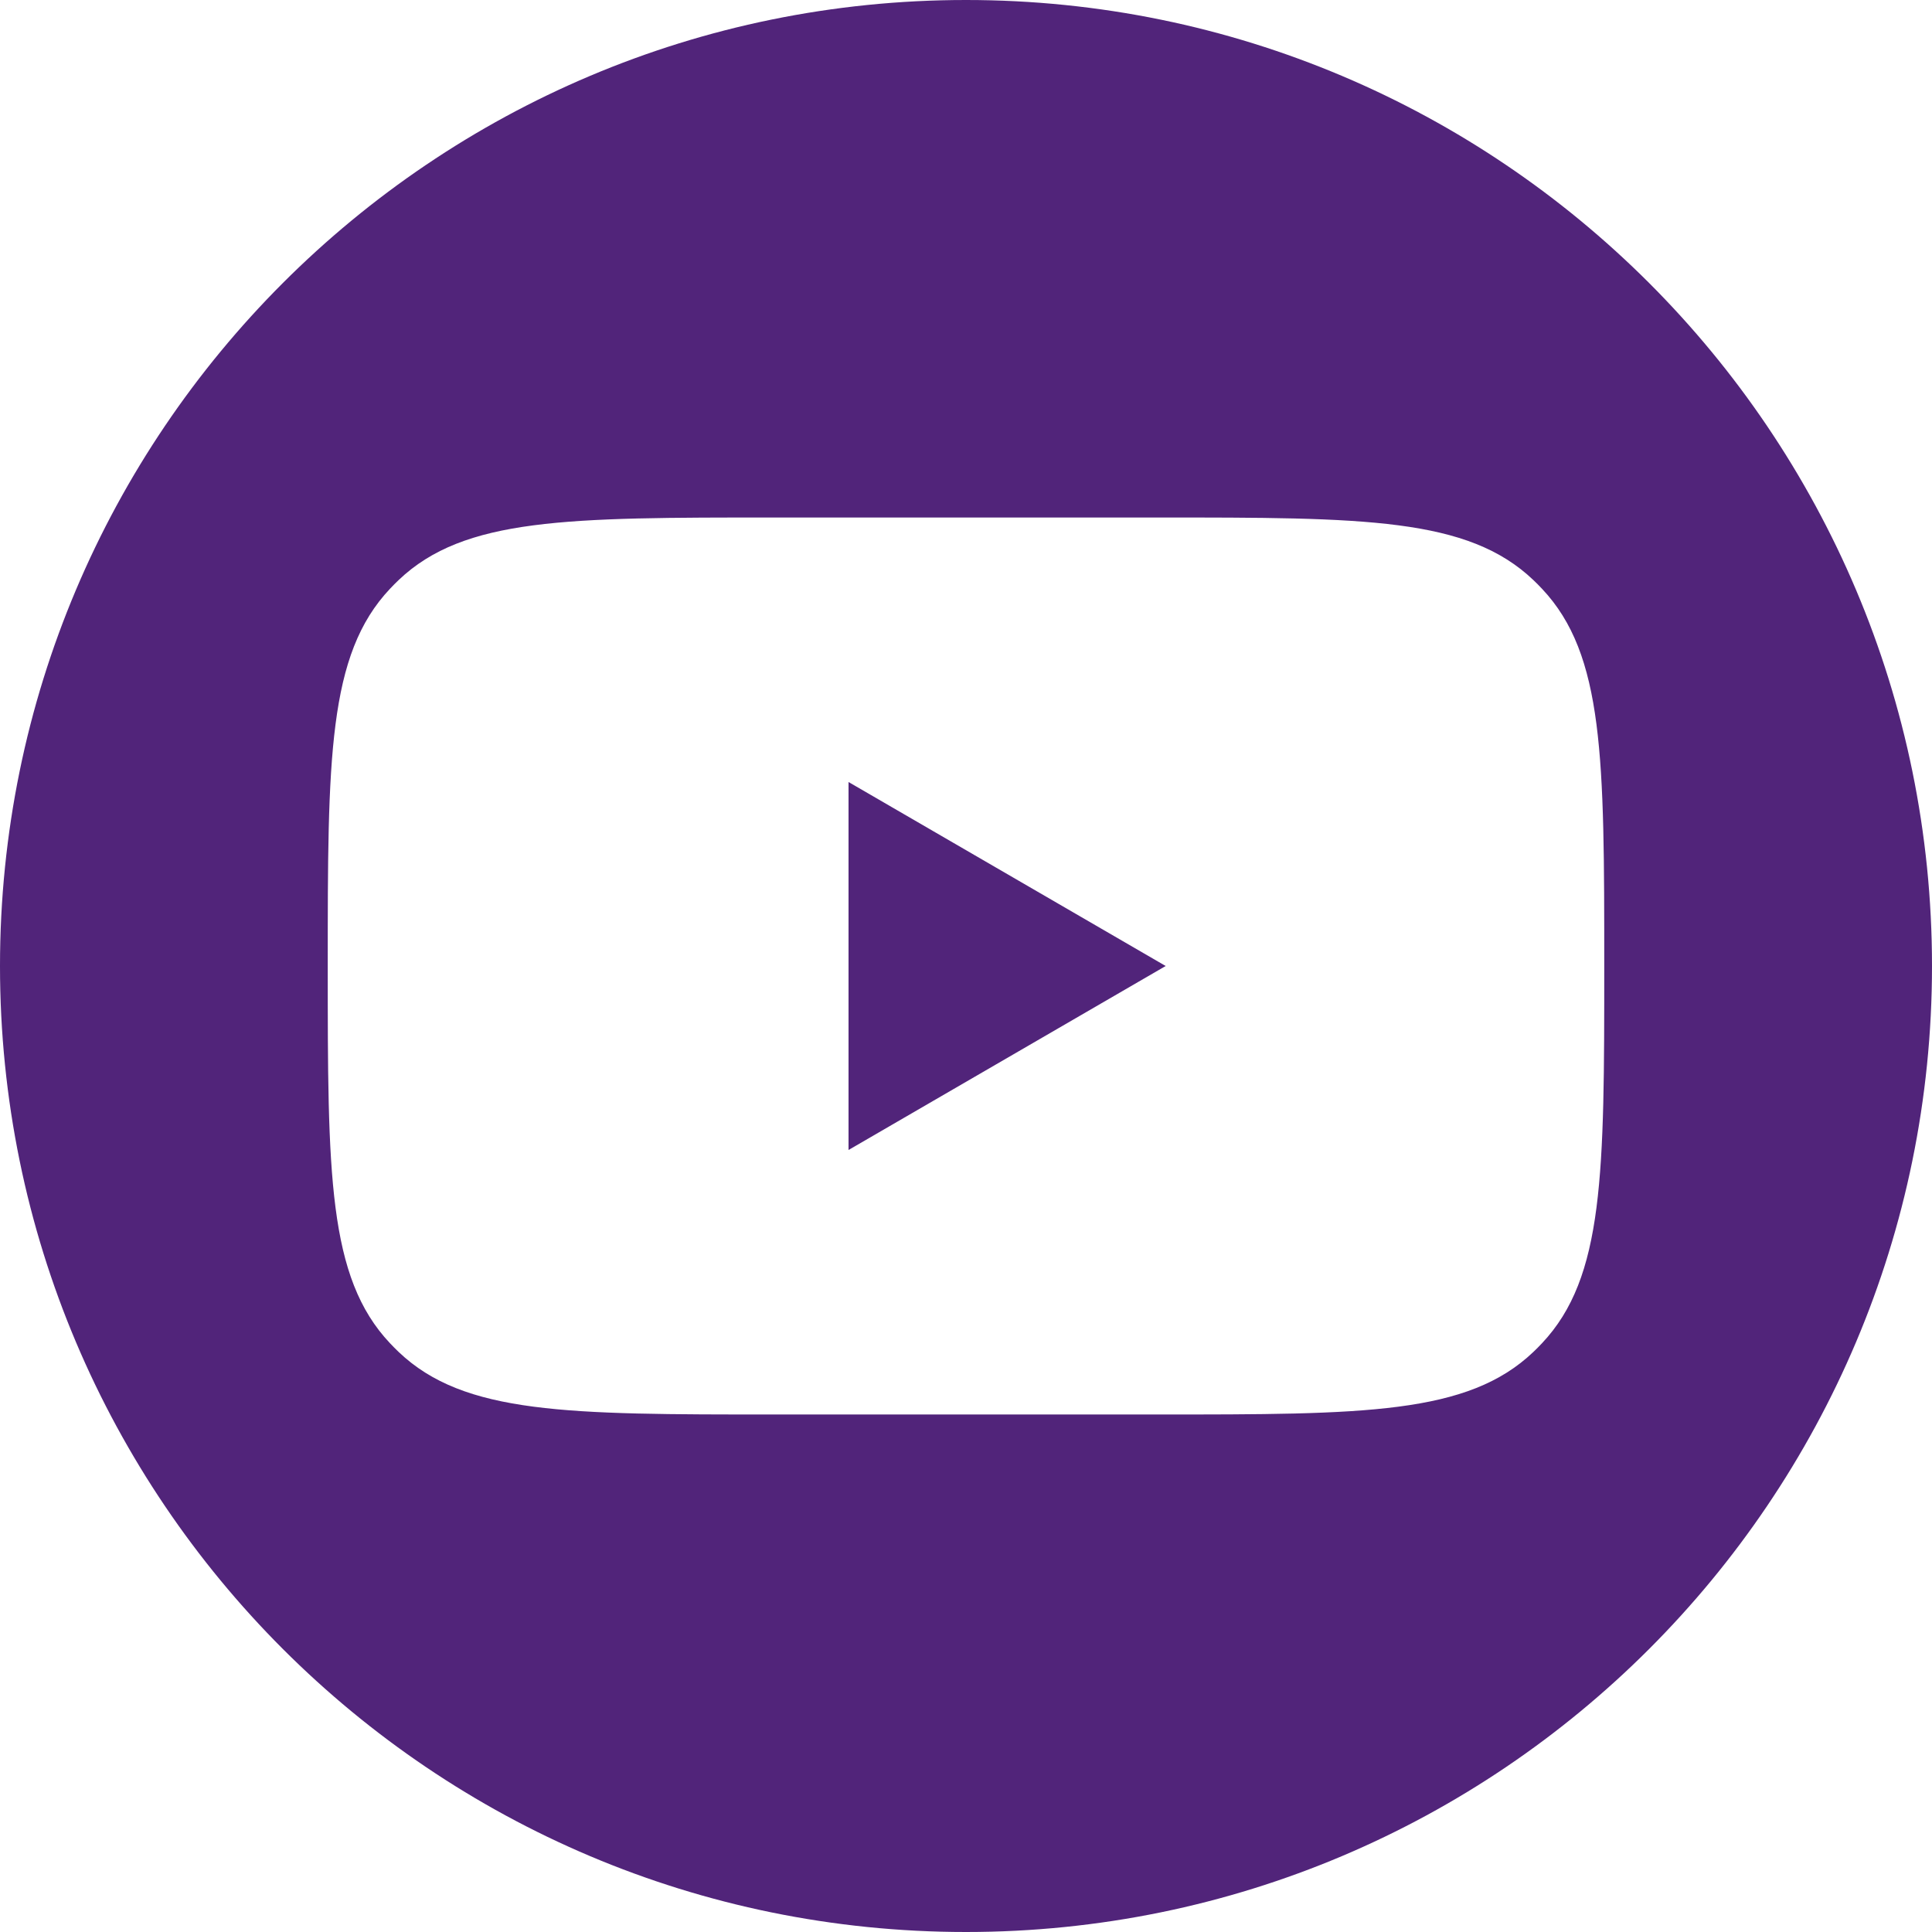
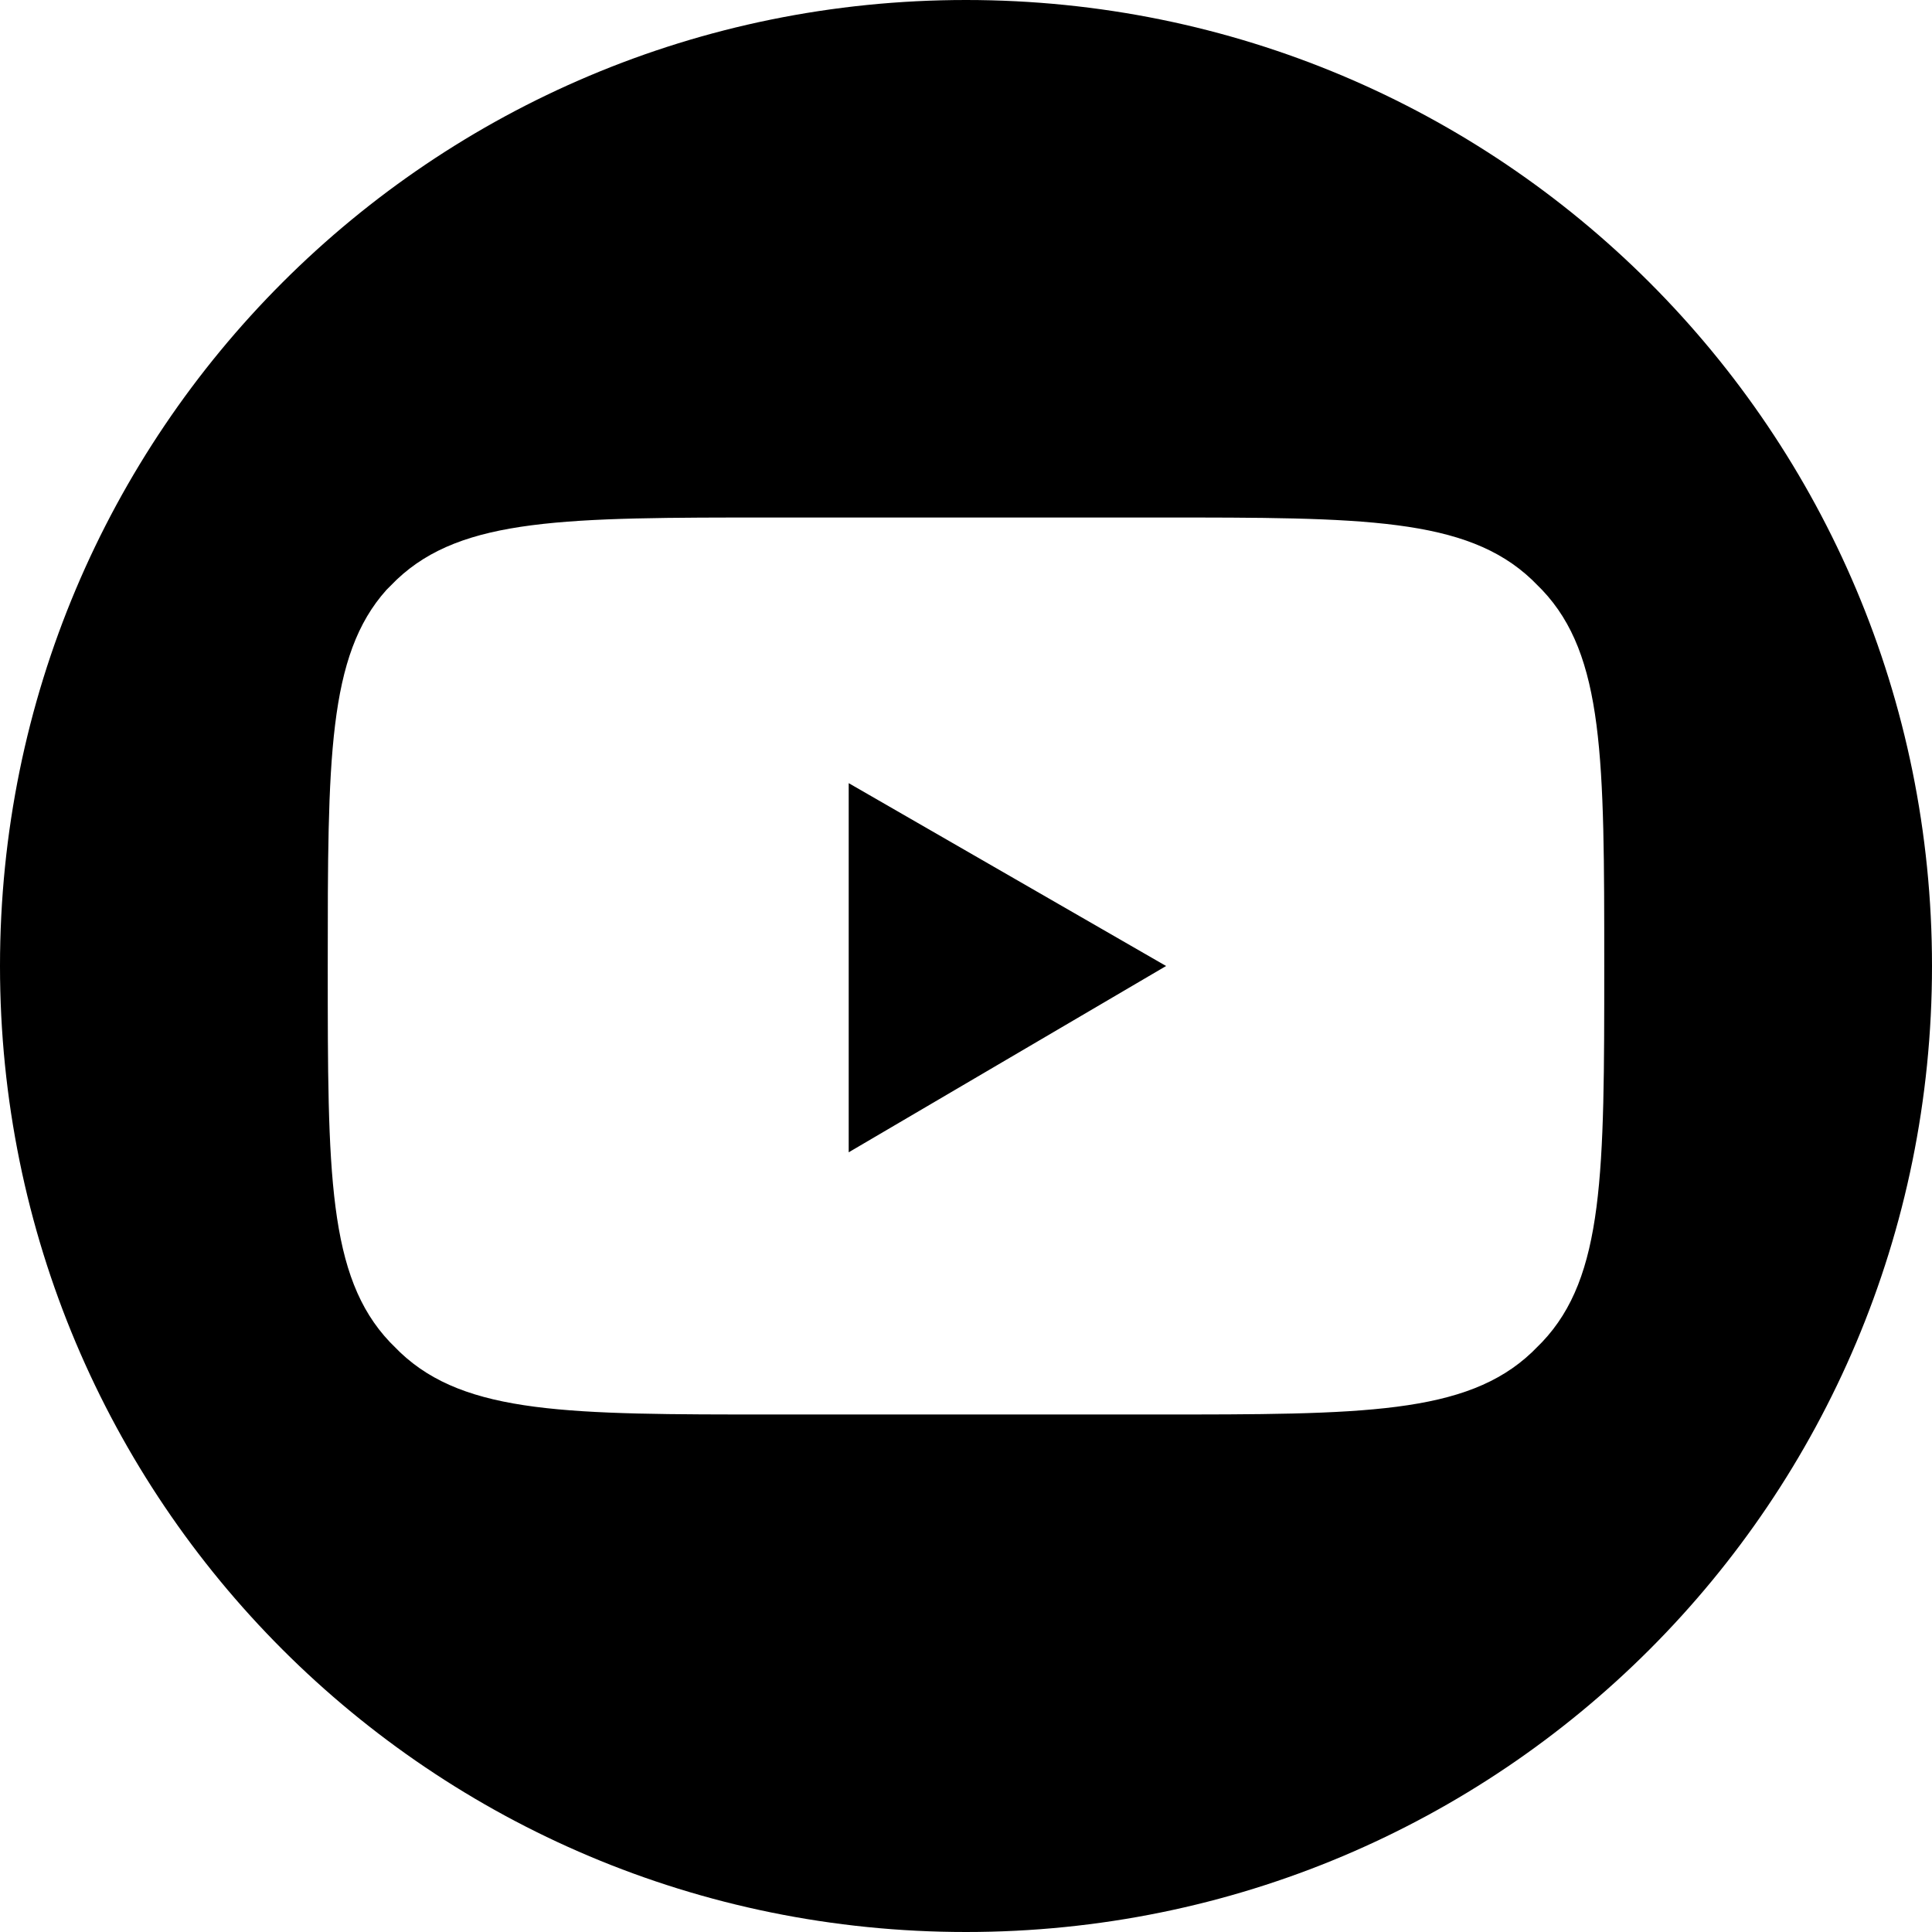
- <svg xmlns="http://www.w3.org/2000/svg" width="56" height="56" viewBox="0 0 56 56" fill="none">
-   <path fill-rule="evenodd" clip-rule="evenodd" d="M28 56C43.464 56 56 43.464 56 28C56 12.536 43.464 0 28 0C12.536 0 0 12.536 0 28C0 43.464 12.536 56 28 56ZM9.5 28C9.5 34.014 9.5 37.021 11.304 38.934C11.386 39.021 11.47 39.106 11.556 39.188C13.46 41 16.453 41 22.439 41H33.561C39.547 41 42.54 41 44.444 39.188C44.531 39.106 44.614 39.021 44.696 38.934C46.5 37.021 46.5 34.014 46.5 28C46.5 21.986 46.5 18.979 44.696 17.066C44.614 16.979 44.531 16.894 44.444 16.812C42.54 15 39.547 15 33.561 15H22.439C16.453 15 13.46 15 11.556 16.812C11.47 16.894 11.386 16.979 11.304 17.066C9.5 18.979 9.5 21.986 9.5 28ZM33.788 28L24.595 22.667V33.333L33.788 28Z" fill="#51247A" />
+ <svg xmlns="http://www.w3.org/2000/svg" viewBox="0 0 56 56" style="enable-background:new 0 0 56 56" xml:space="preserve">
+   <path d="M28 56c15.5 0 28-12.5 28-28S43.5 0 28 0 0 12.5 0 28s12.5 28 28 28zM9.5 28c0 6 0 9 1.8 10.9l.3.3C13.5 41 16.5 41 22.4 41h11.1c6 0 9 0 10.9-1.8l.3-.3C46.5 37 46.5 34 46.5 28s0-9-1.8-10.9l-.3-.3C42.5 15 39.5 15 33.6 15H22.4c-6 0-9 0-10.9 1.8l-.3.3C9.5 19 9.5 22 9.5 28zm24.3 0-9.2-5.3v10.7l9.2-5.4z" style="fill-rule:evenodd;clip-rule:evenodd" />
</svg>
